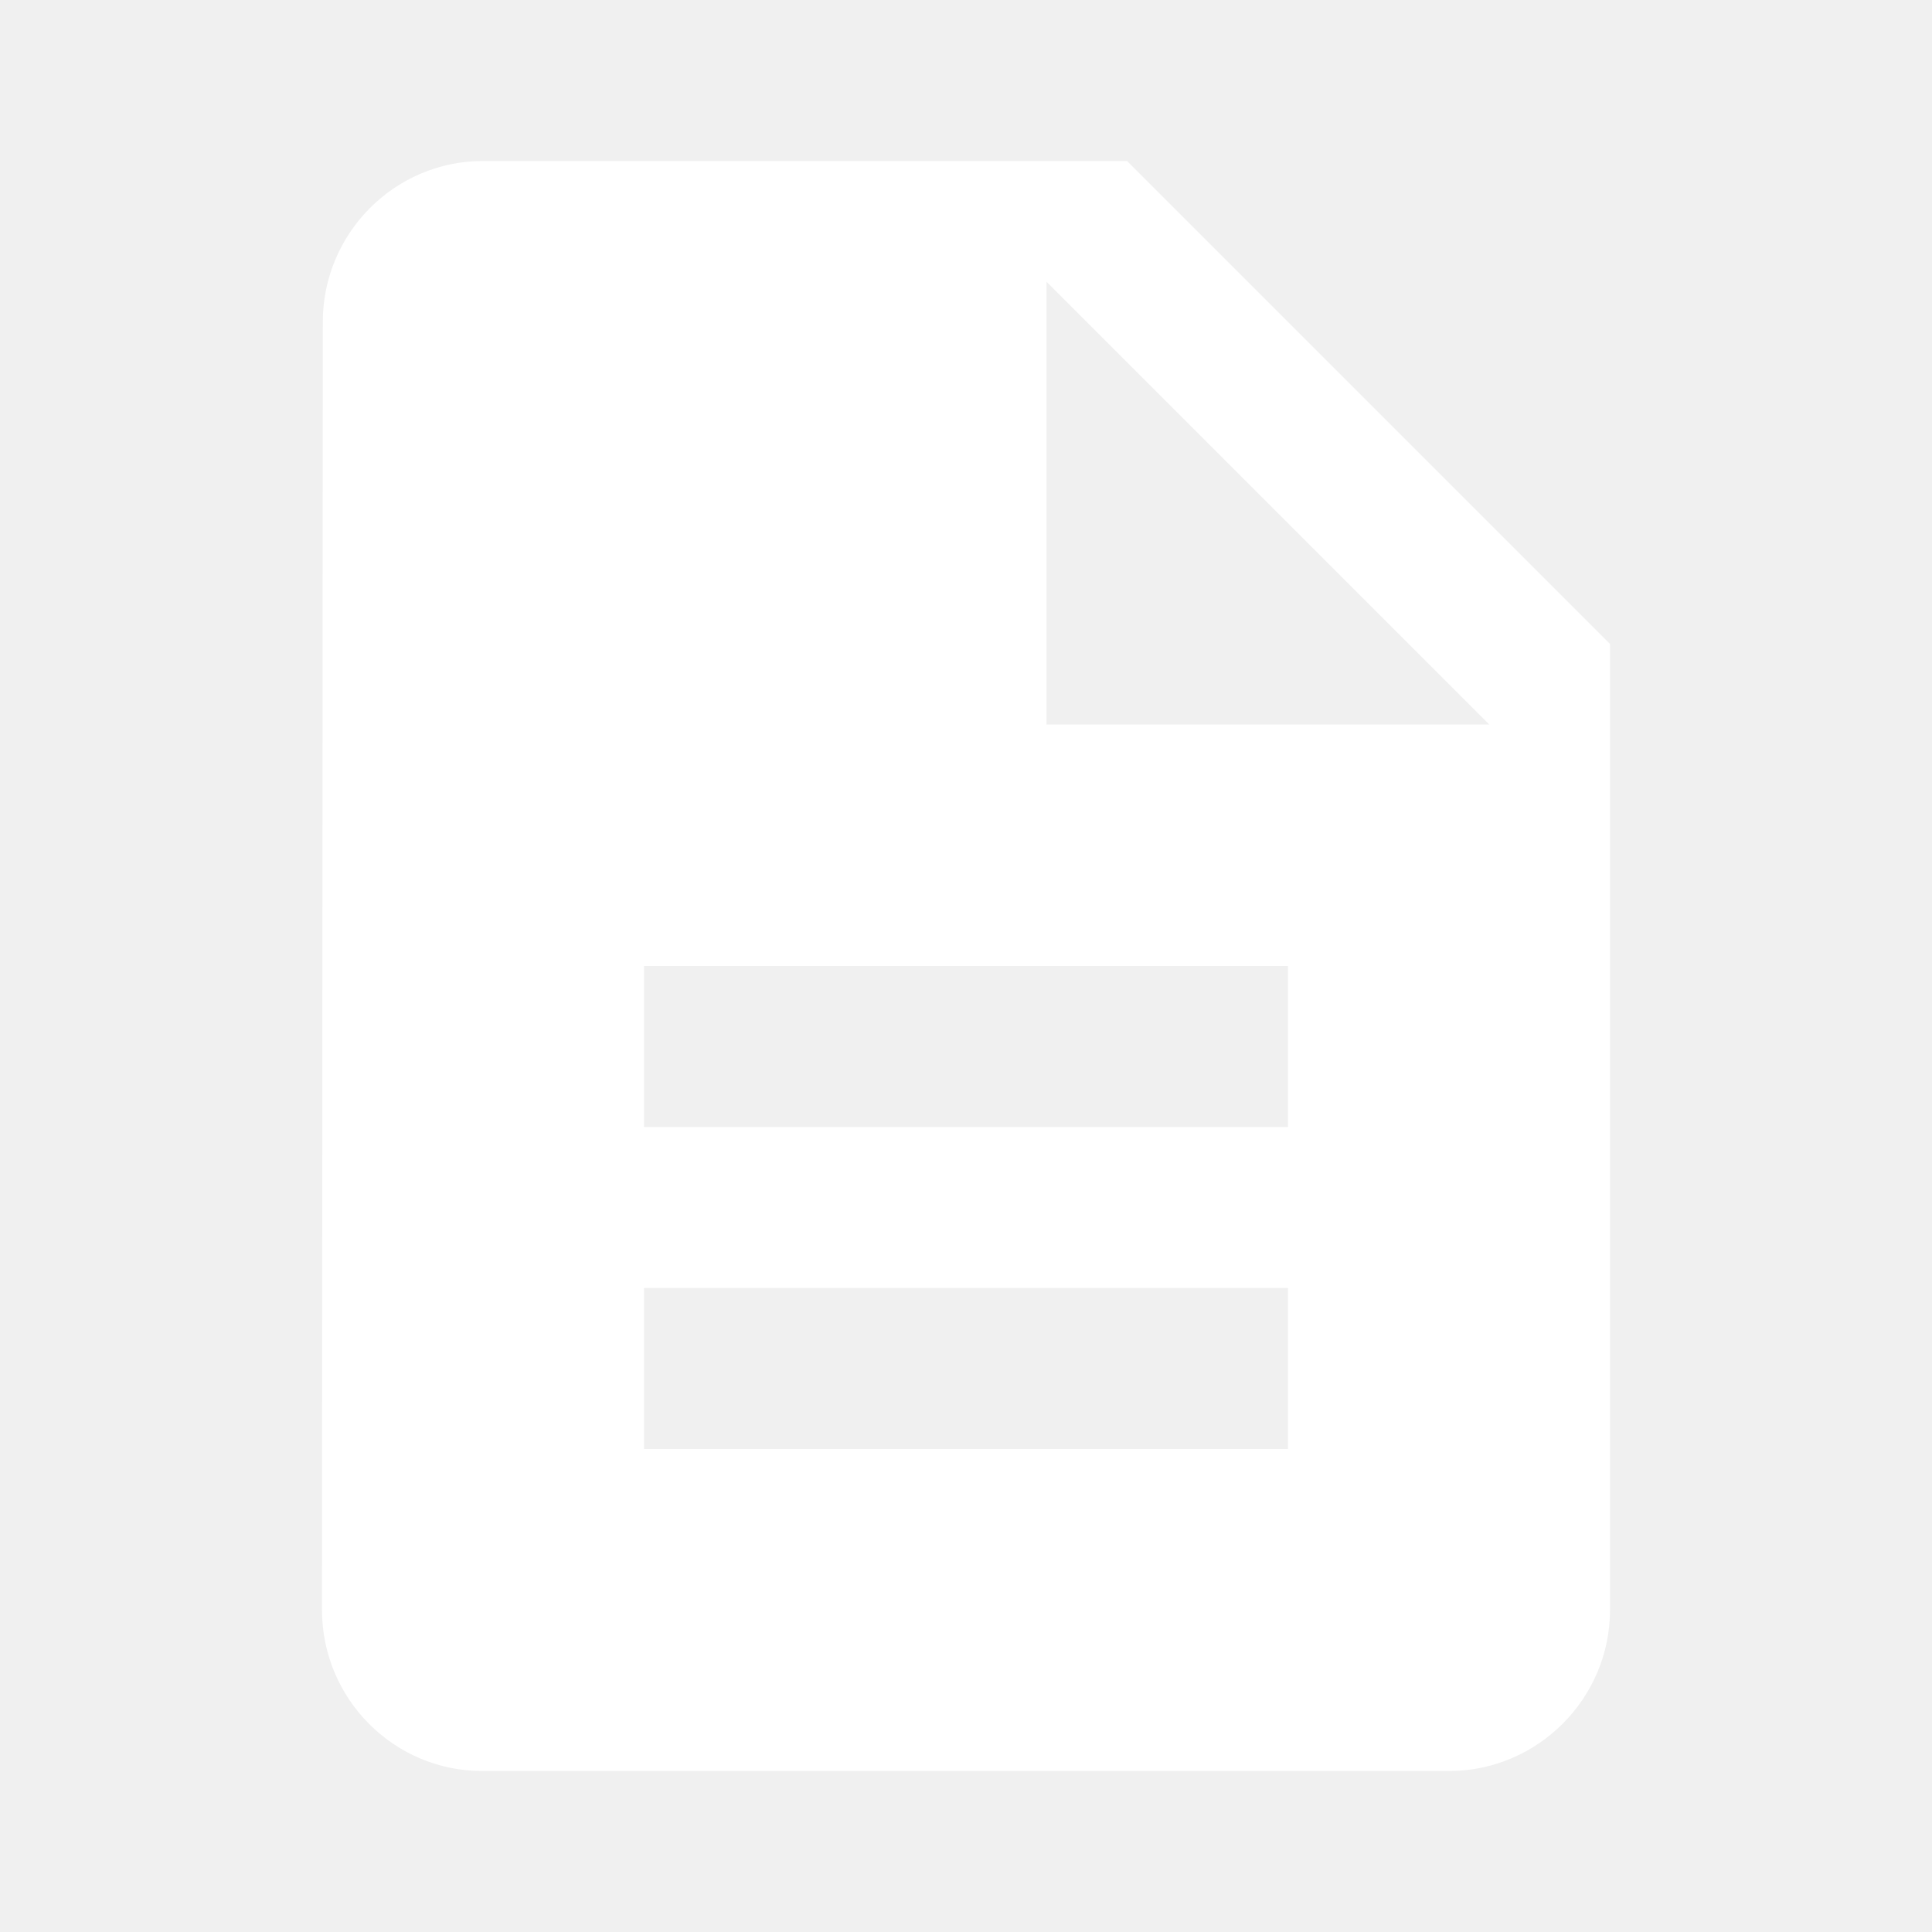
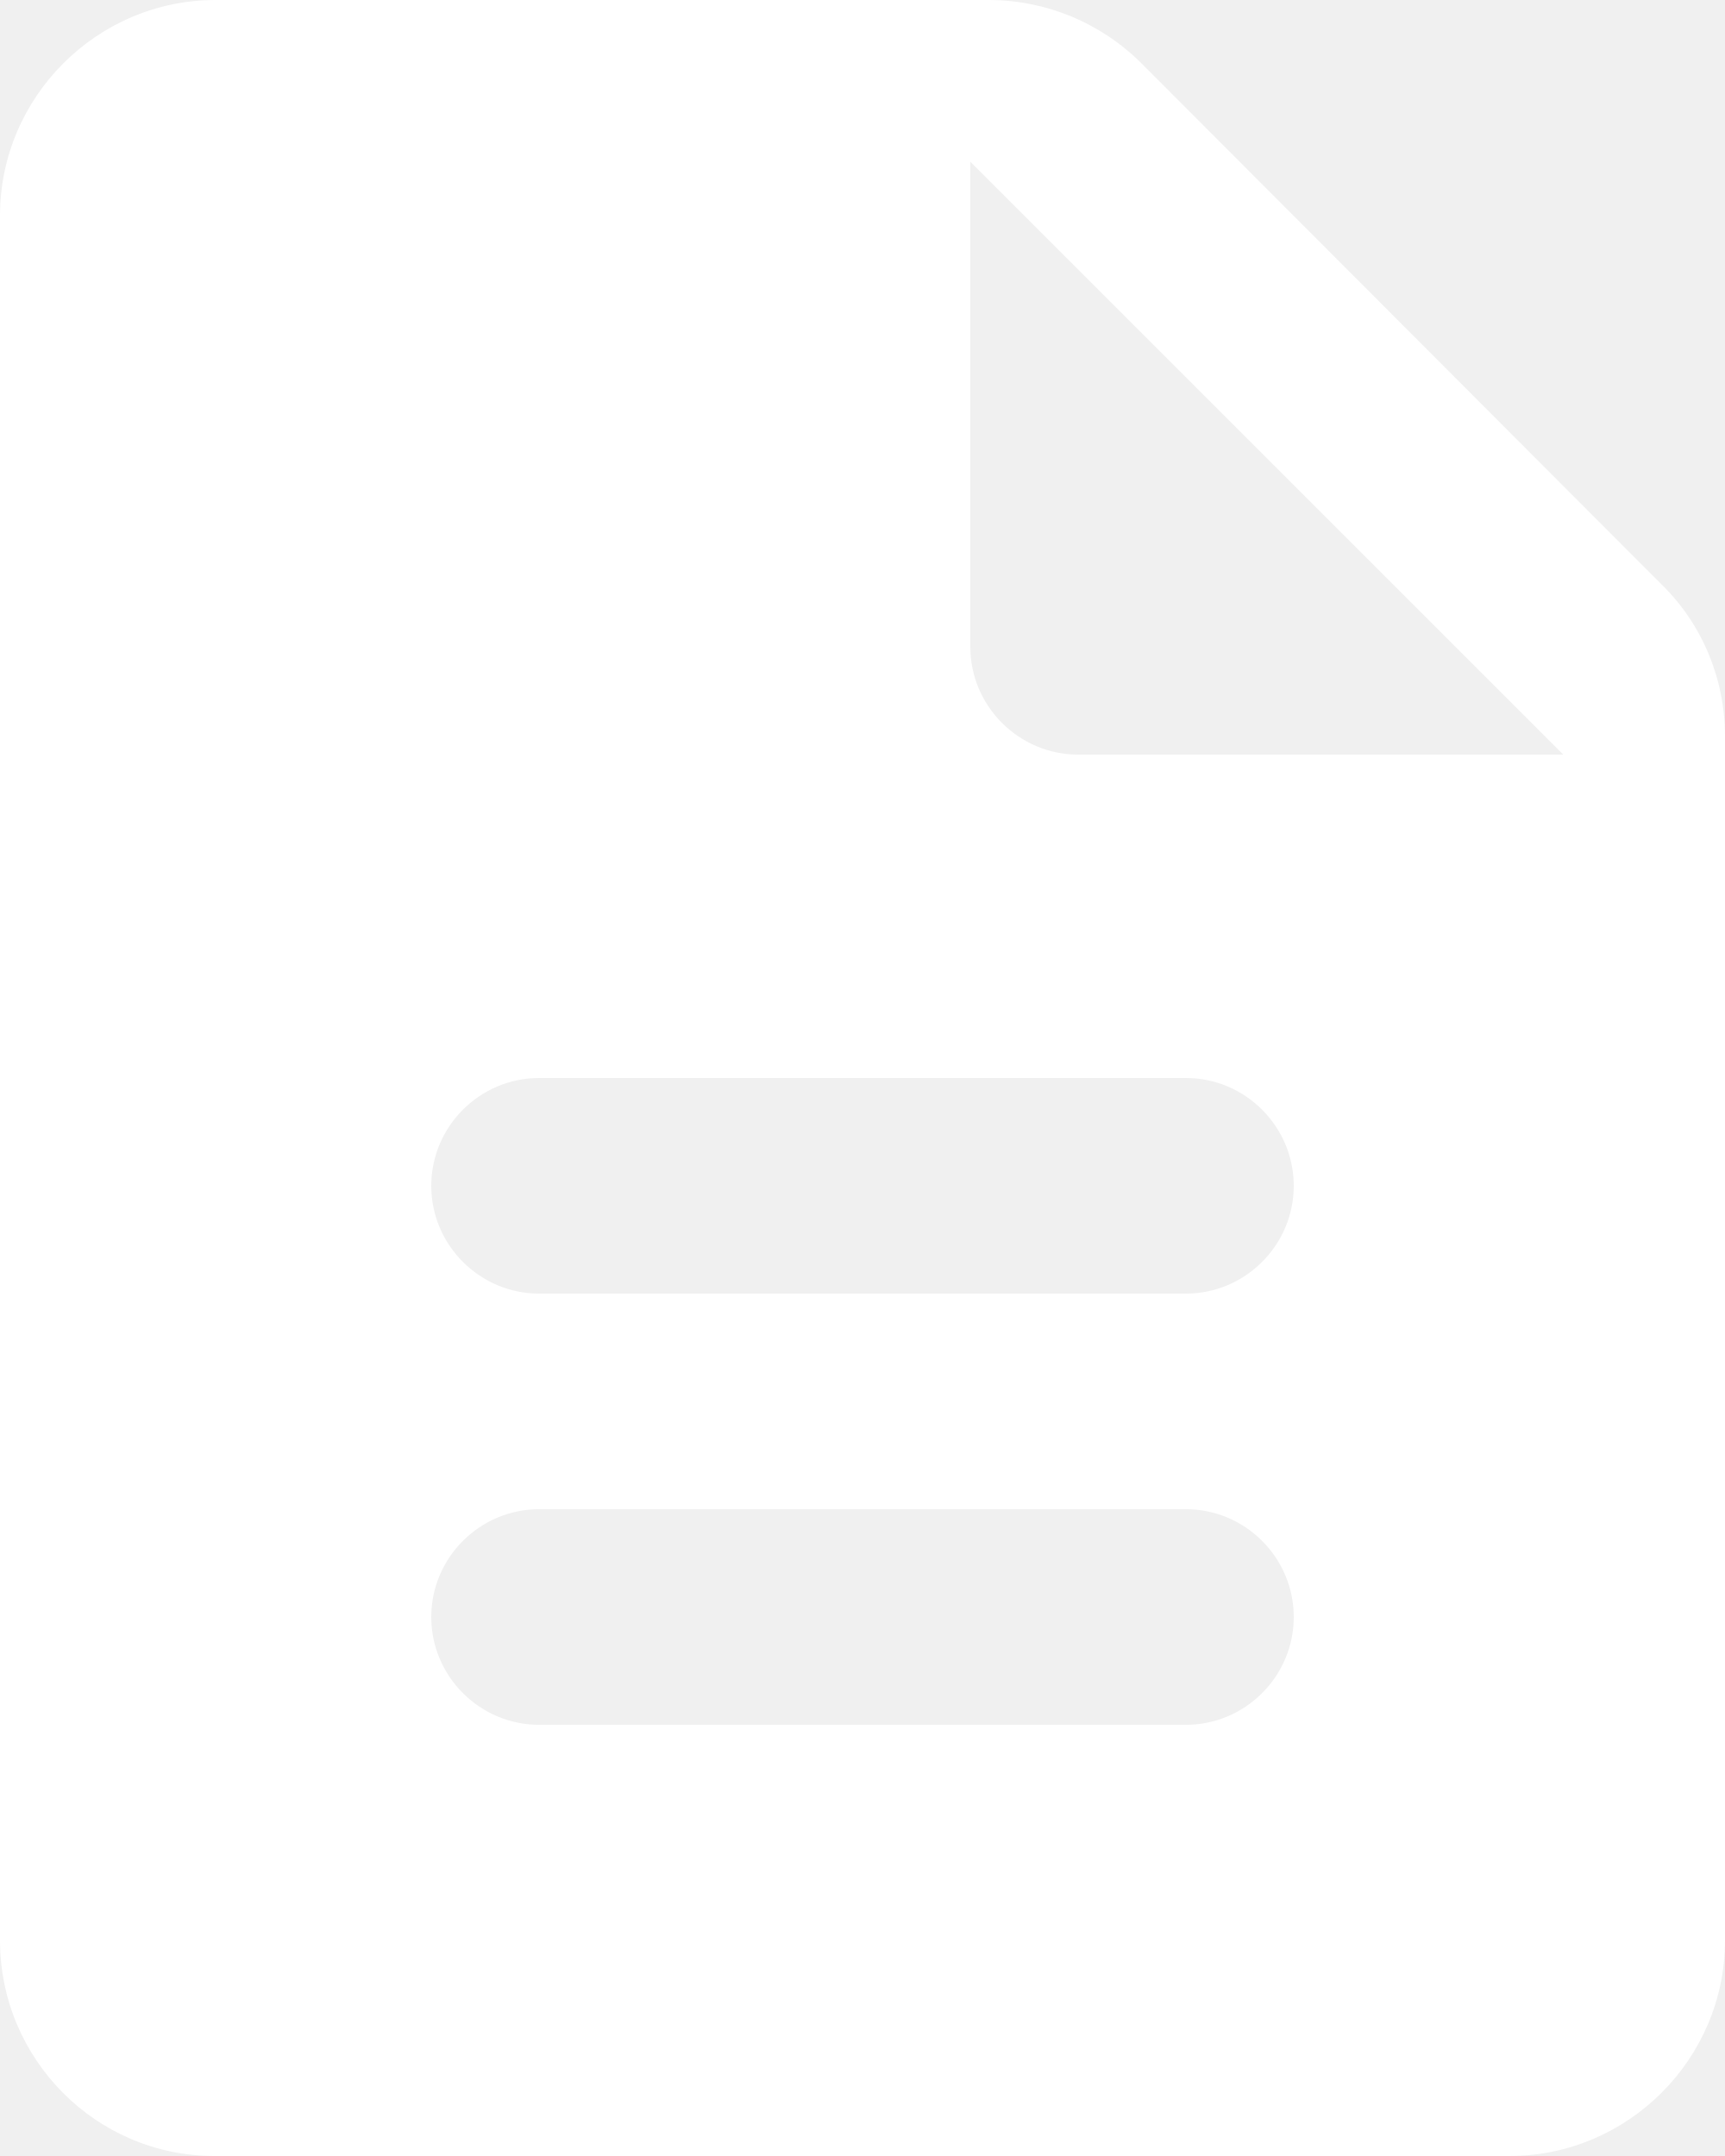
- <svg xmlns="http://www.w3.org/2000/svg" height="24px" viewBox="0 0 24 24" width="24px" fill="white">
-   <path d="M0 0h24v24H0z" fill="none" />
-   <path d="M14 2H6c-1.1 0-1.99.9-1.99 2L4 20c0 1.1.89 2 1.99 2H18c1.1 0 2-.9 2-2V8l-6-6zm2 16H8v-2h8v2zm0-4H8v-2h8v2zm-3-5V3.5L18.5 9H13z" />
+ <svg xmlns="http://www.w3.org/2000/svg" width="16" height="20" viewBox="0 0 16 20" fill="none">
+   <path d="M10.59 0.59C10.21 0.21 9.7 0 9.17 0H2C0.9 0 0 0.9 0 2V18C0 19.1 0.89 20 1.99 20H14C15.1 20 16 19.1 16 18V6.83C16 6.3 15.79 5.79 15.41 5.42L10.59 0.59ZM11 16H5C4.45 16 4 15.55 4 15C4 14.45 4.45 14 5 14H11C11.55 14 12 14.45 12 15C12 15.55 11.55 16 11 16ZM11 12H5C4.45 12 4 11.55 4 11C4 10.45 4.45 10 5 10H11C11.55 10 12 10.45 12 11C12 11.55 11.55 12 11 12ZM9 6V1.5L14.5 7H10C9.45 7 9 6.55 9 6Z" fill="white" />
</svg>
